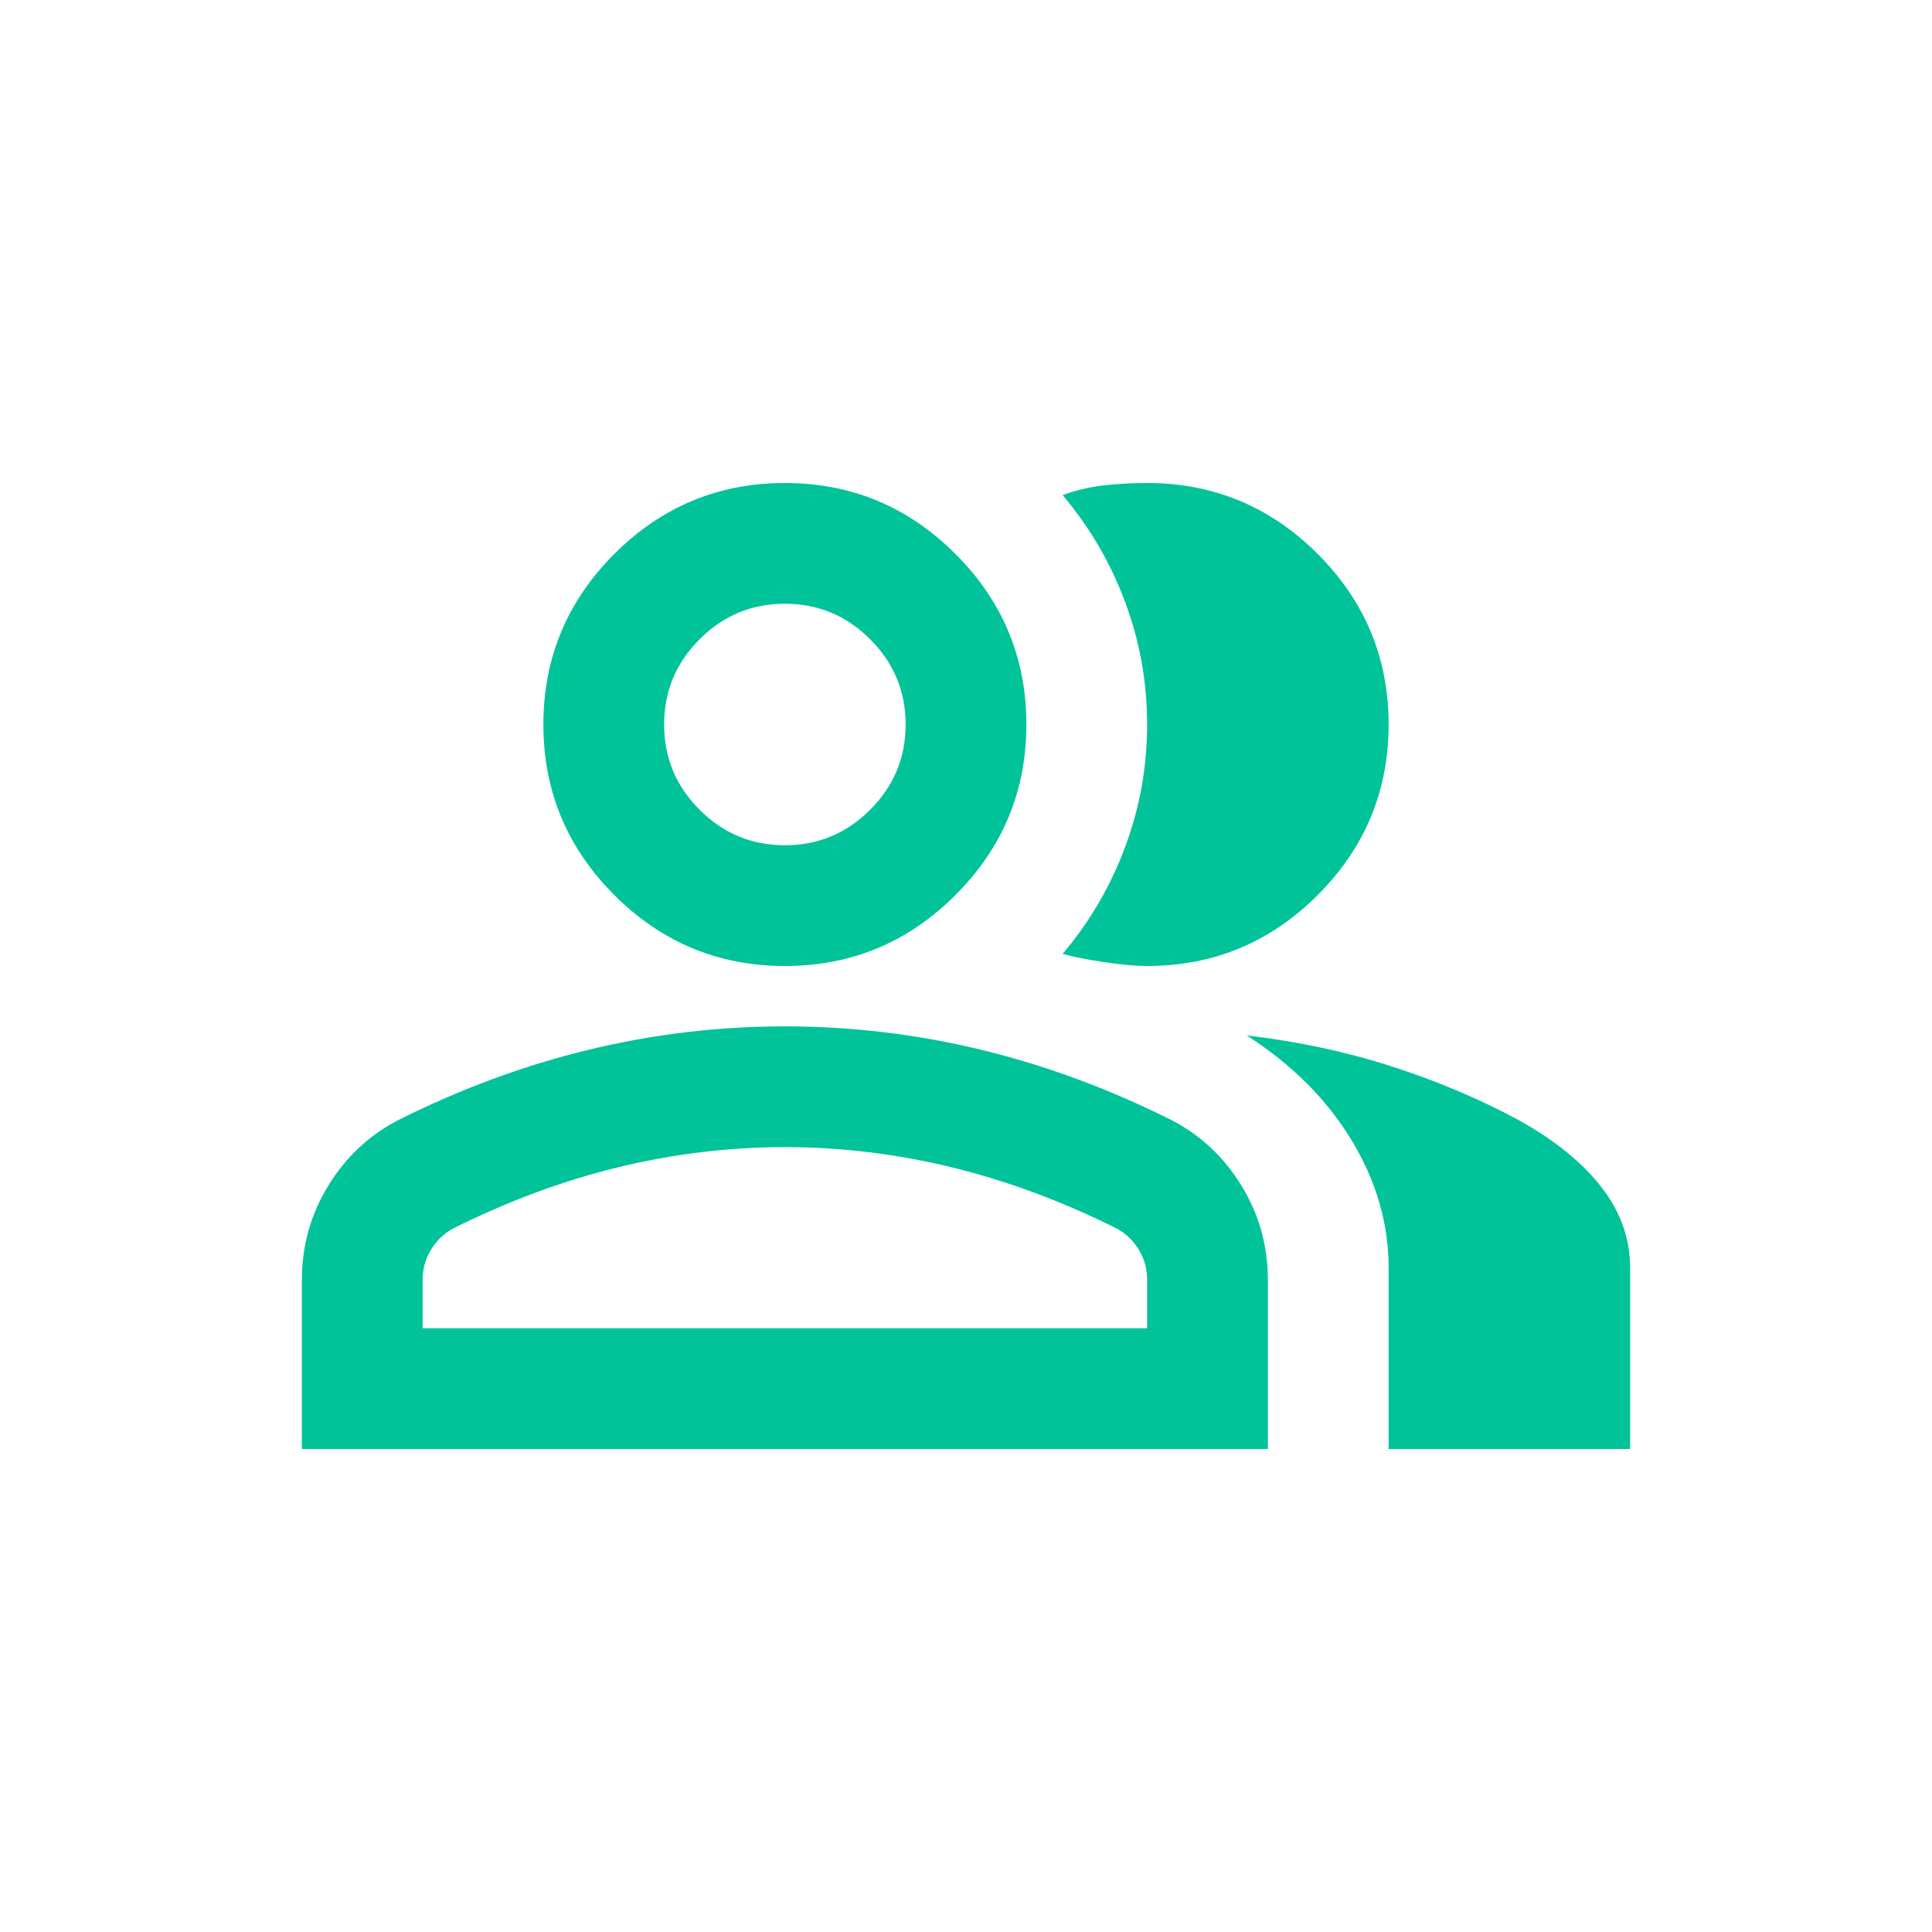
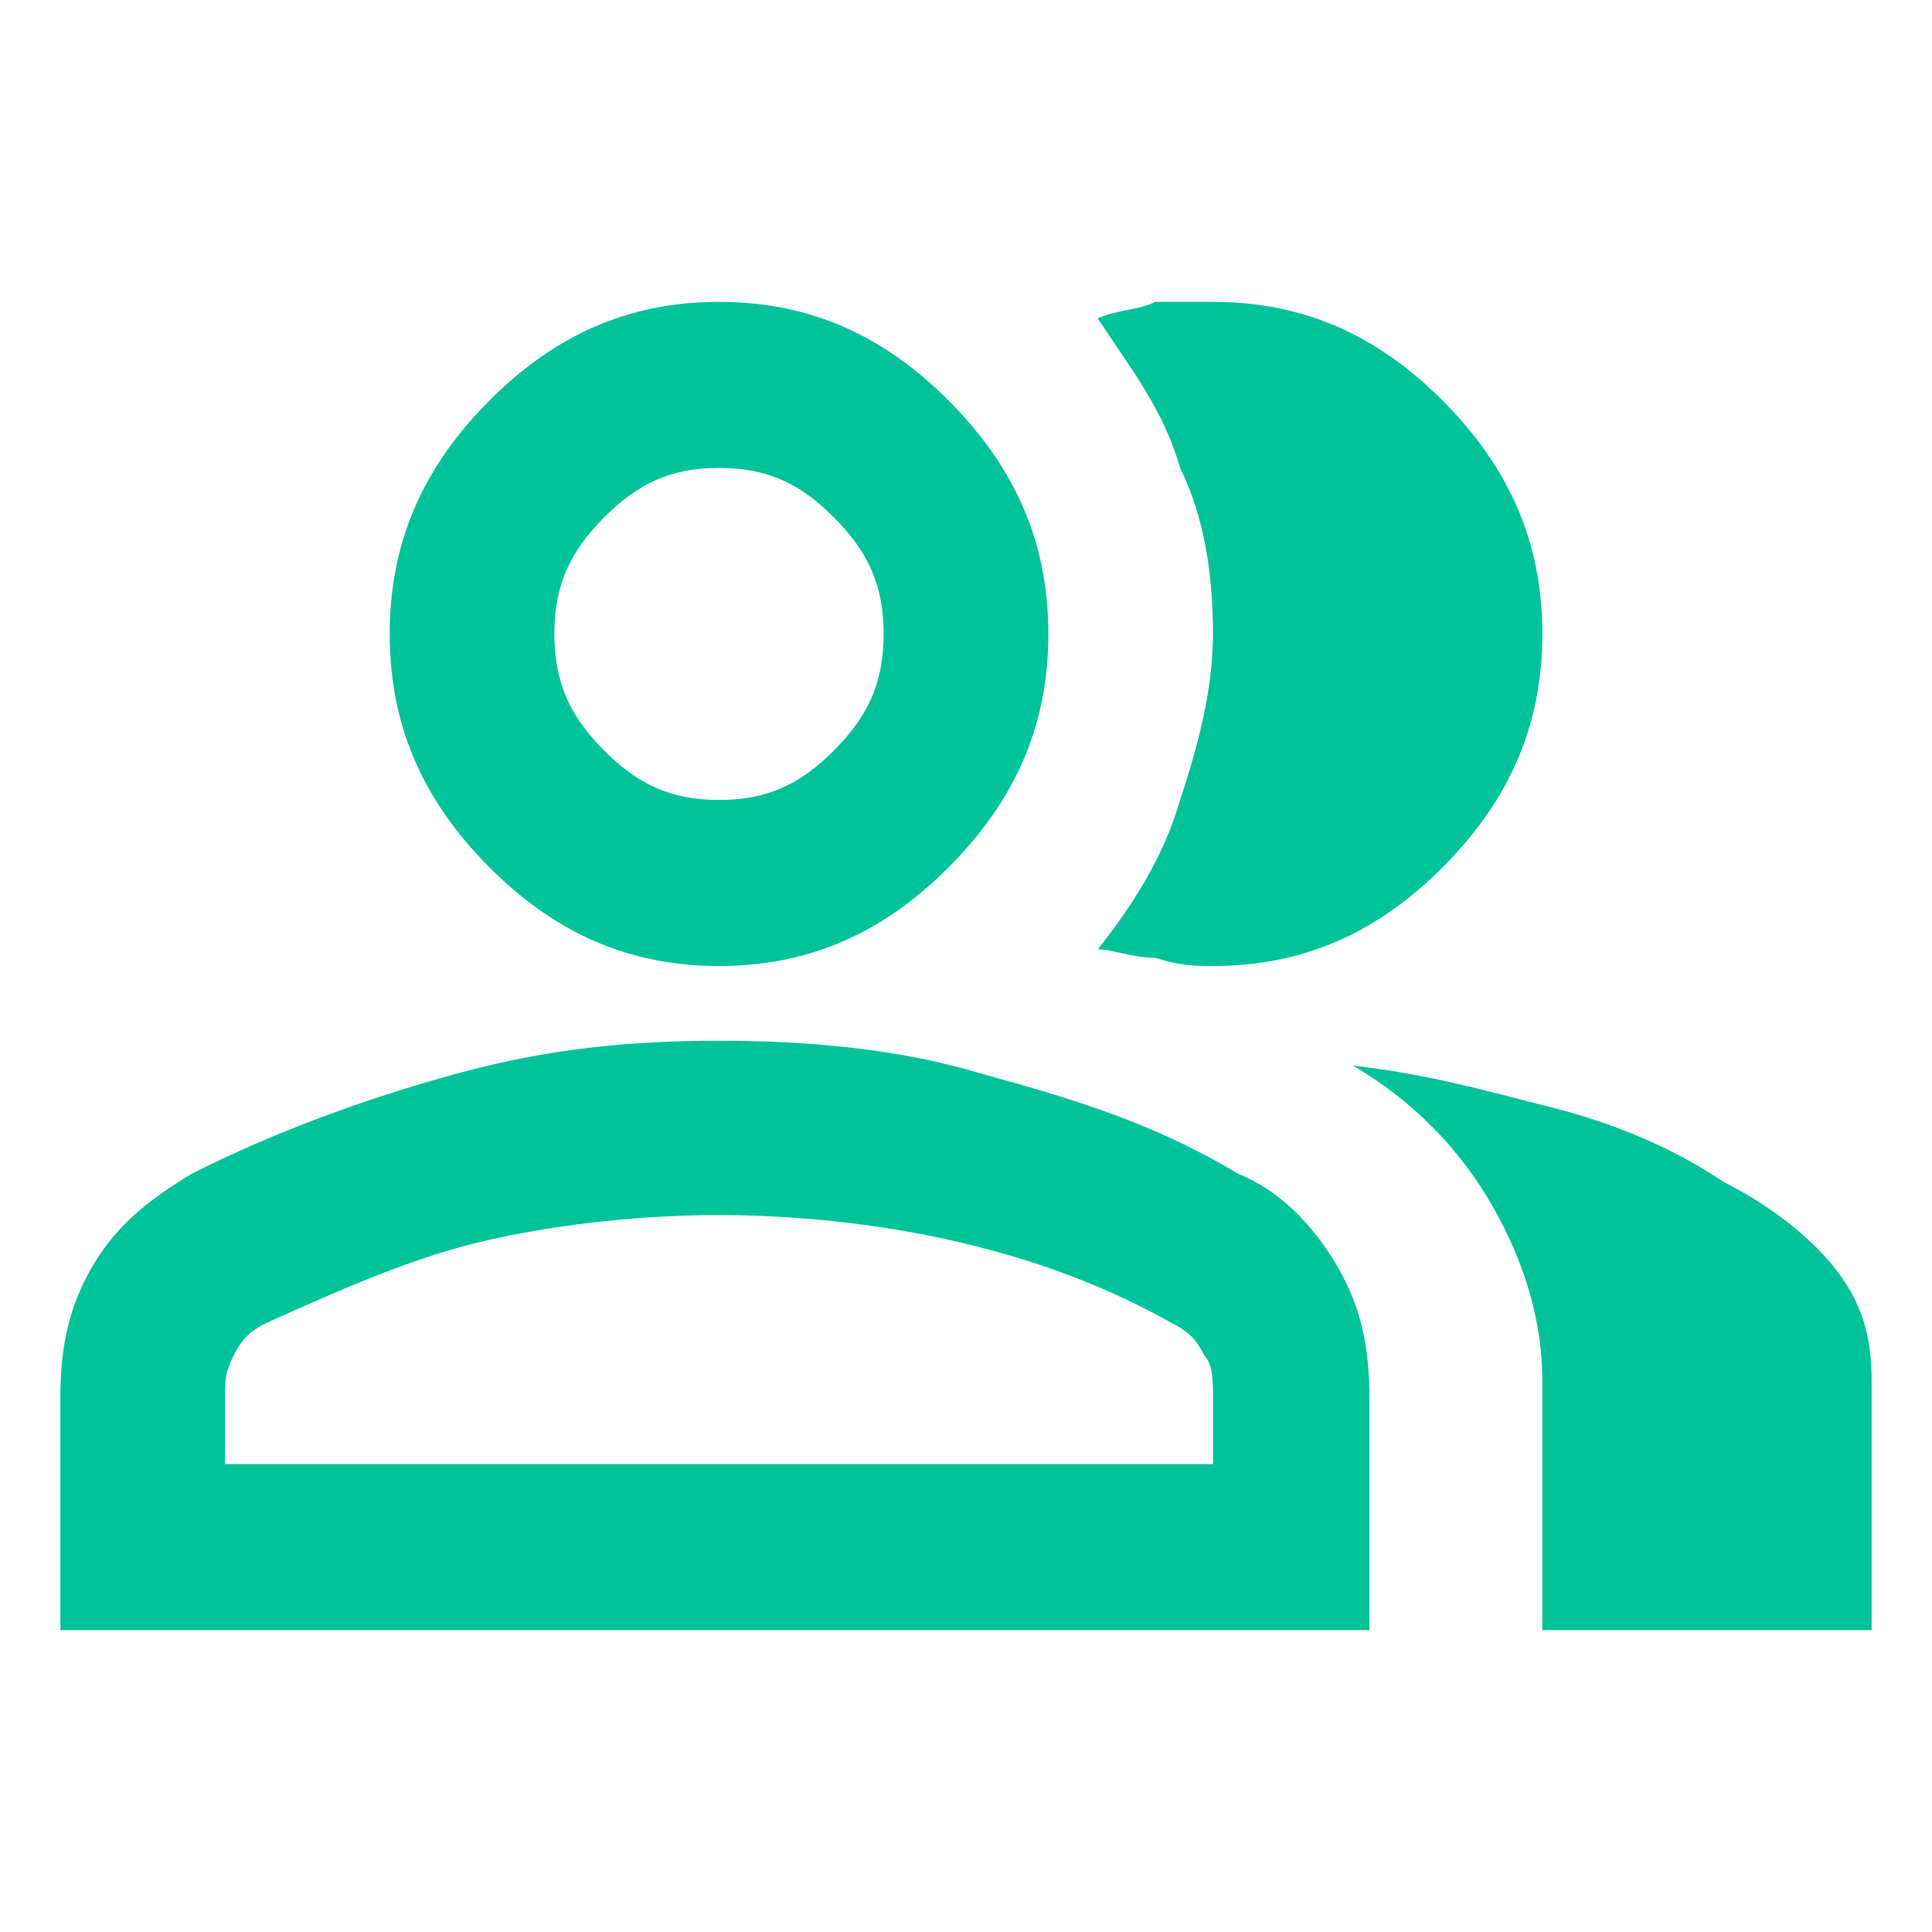
<svg xmlns="http://www.w3.org/2000/svg" width="32" height="32" viewBox="0 0 32 32" fill="none">
-   <path d="M5 24V21.2C5 20.633 5.146 20.113 5.438 19.637C5.729 19.163 6.117 18.8 6.6 18.55C7.633 18.033 8.683 17.646 9.75 17.387C10.817 17.129 11.9 17 13 17C14.1 17 15.183 17.129 16.25 17.387C17.317 17.646 18.367 18.033 19.4 18.55C19.883 18.8 20.271 19.163 20.562 19.637C20.854 20.113 21 20.633 21 21.2V24H5ZM23 24V21C23 20.267 22.796 19.562 22.387 18.887C21.979 18.212 21.4 17.633 20.65 17.15C21.5 17.25 22.3 17.421 23.05 17.663C23.8 17.904 24.5 18.2 25.15 18.55C25.75 18.883 26.208 19.254 26.525 19.663C26.842 20.071 27 20.517 27 21V24H23ZM13 16C11.9 16 10.958 15.608 10.175 14.825C9.392 14.042 9 13.1 9 12C9 10.9 9.392 9.958 10.175 9.175C10.958 8.392 11.9 8 13 8C14.1 8 15.042 8.392 15.825 9.175C16.608 9.958 17 10.9 17 12C17 13.1 16.608 14.042 15.825 14.825C15.042 15.608 14.1 16 13 16ZM23 12C23 13.1 22.608 14.042 21.825 14.825C21.042 15.608 20.1 16 19 16C18.817 16 18.583 15.979 18.3 15.938C18.017 15.896 17.783 15.85 17.6 15.8C18.05 15.267 18.396 14.675 18.637 14.025C18.879 13.375 19 12.7 19 12C19 11.3 18.879 10.625 18.637 9.975C18.396 9.325 18.05 8.733 17.6 8.2C17.833 8.117 18.067 8.062 18.3 8.037C18.533 8.012 18.767 8 19 8C20.1 8 21.042 8.392 21.825 9.175C22.608 9.958 23 10.9 23 12ZM7 22H19V21.2C19 21.017 18.954 20.85 18.863 20.7C18.771 20.55 18.65 20.433 18.5 20.35C17.6 19.9 16.692 19.562 15.775 19.337C14.858 19.113 13.933 19 13 19C12.067 19 11.142 19.113 10.225 19.337C9.308 19.562 8.4 19.9 7.5 20.35C7.35 20.433 7.229 20.55 7.138 20.7C7.046 20.85 7 21.017 7 21.2V22ZM13 14C13.55 14 14.021 13.804 14.412 13.412C14.804 13.021 15 12.55 15 12C15 11.45 14.804 10.979 14.412 10.588C14.021 10.196 13.55 10 13 10C12.45 10 11.979 10.196 11.588 10.588C11.196 10.979 11 11.45 11 12C11 12.55 11.196 13.021 11.588 13.412C11.979 13.804 12.45 14 13 14Z" fill="#00C39A" />
+   <path d="M1 27V23.15C1 22.325 1.136 21.637 1.545 20.95C1.955 20.262 2.5 19.85 3.182 19.438C4.545 18.75 6.045 18.2 7.545 17.788C9.045 17.375 10.409 17.238 11.909 17.238C13.409 17.238 14.909 17.375 16.273 17.788C17.773 18.2 19.136 18.613 20.5 19.438C21.182 19.712 21.727 20.262 22.136 20.95C22.546 21.637 22.682 22.325 22.682 23.15V27H1ZM25.546 27V22.875C25.546 21.913 25.273 20.95 24.727 19.988C24.182 19.025 23.364 18.2 22.409 17.65C23.636 17.788 24.591 18.062 25.682 18.337C26.773 18.613 27.727 19.025 28.546 19.575C29.364 19.988 30.046 20.538 30.454 21.087C30.864 21.637 31 22.188 31 22.875V27H25.546ZM11.909 16C10.409 16 9.182 15.45 8.091 14.35C7 13.25 6.455 12.012 6.455 10.5C6.455 8.988 7 7.75 8.091 6.65C9.182 5.55 10.409 5 11.909 5C13.409 5 14.636 5.55 15.727 6.65C16.818 7.75 17.364 8.988 17.364 10.5C17.364 12.012 16.818 13.25 15.727 14.35C14.636 15.45 13.409 16 11.909 16ZM25.546 10.5C25.546 12.012 25 13.25 23.909 14.35C22.818 15.45 21.591 16 20.091 16C19.818 16 19.546 16 19.136 15.863C18.727 15.863 18.454 15.725 18.182 15.725C18.727 15.037 19.273 14.213 19.546 13.25C19.818 12.425 20.091 11.463 20.091 10.5C20.091 9.537 19.954 8.575 19.546 7.75C19.273 6.787 18.727 6.1 18.182 5.275C18.454 5.138 18.864 5.138 19.136 5C19.409 5 19.818 5 20.091 5C21.591 5 22.818 5.55 23.909 6.65C25 7.75 25.546 8.988 25.546 10.5ZM3.727 24.25H20.091V23.15C20.091 22.875 20.091 22.6 19.954 22.462C19.818 22.188 19.682 22.05 19.409 21.913C18.182 21.225 16.954 20.812 15.727 20.538C14.5 20.262 13.136 20.125 11.909 20.125C10.682 20.125 9.318 20.262 8.091 20.538C6.864 20.812 5.636 21.363 4.409 21.913C4.136 22.05 4 22.188 3.864 22.462C3.727 22.738 3.727 22.875 3.727 23.15V24.25ZM11.909 13.25C12.727 13.25 13.273 12.975 13.818 12.425C14.364 11.875 14.636 11.325 14.636 10.5C14.636 9.675 14.364 9.125 13.818 8.575C13.273 8.025 12.727 7.75 11.909 7.75C11.091 7.75 10.546 8.025 10 8.575C9.455 9.125 9.182 9.675 9.182 10.5C9.182 11.325 9.455 11.875 10 12.425C10.546 12.975 11.091 13.25 11.909 13.25Z" fill="#00C39A" />
</svg>
